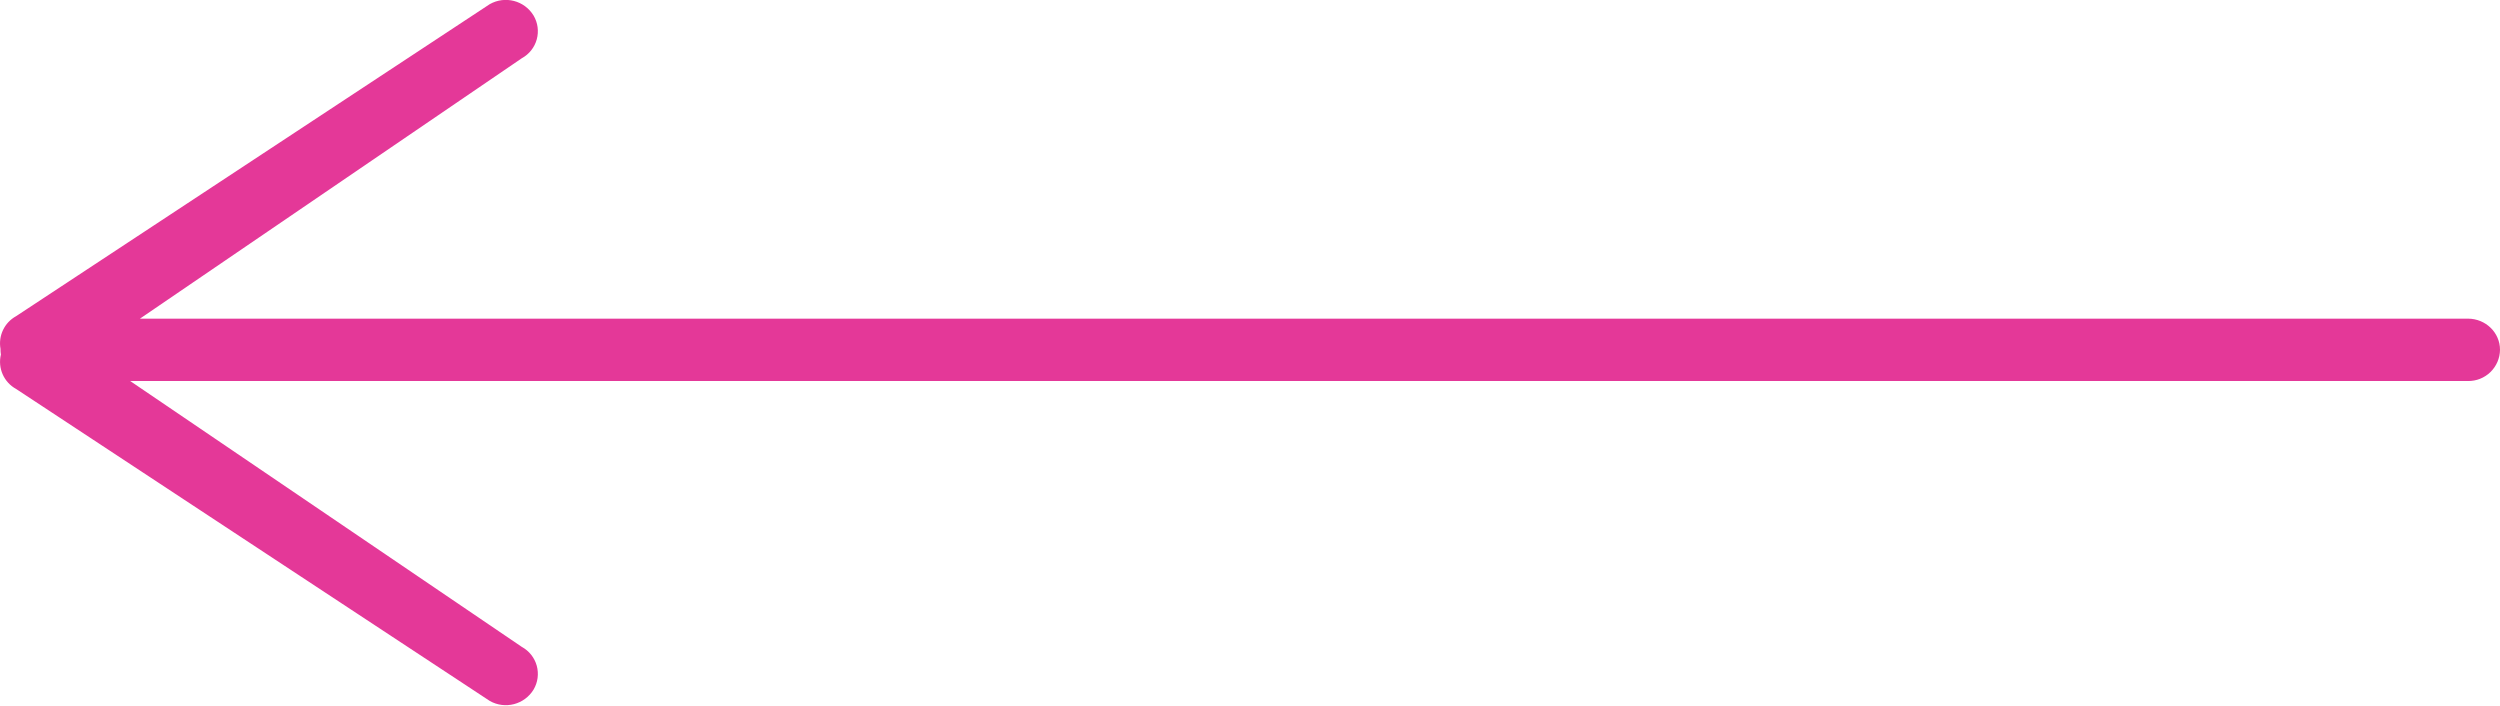
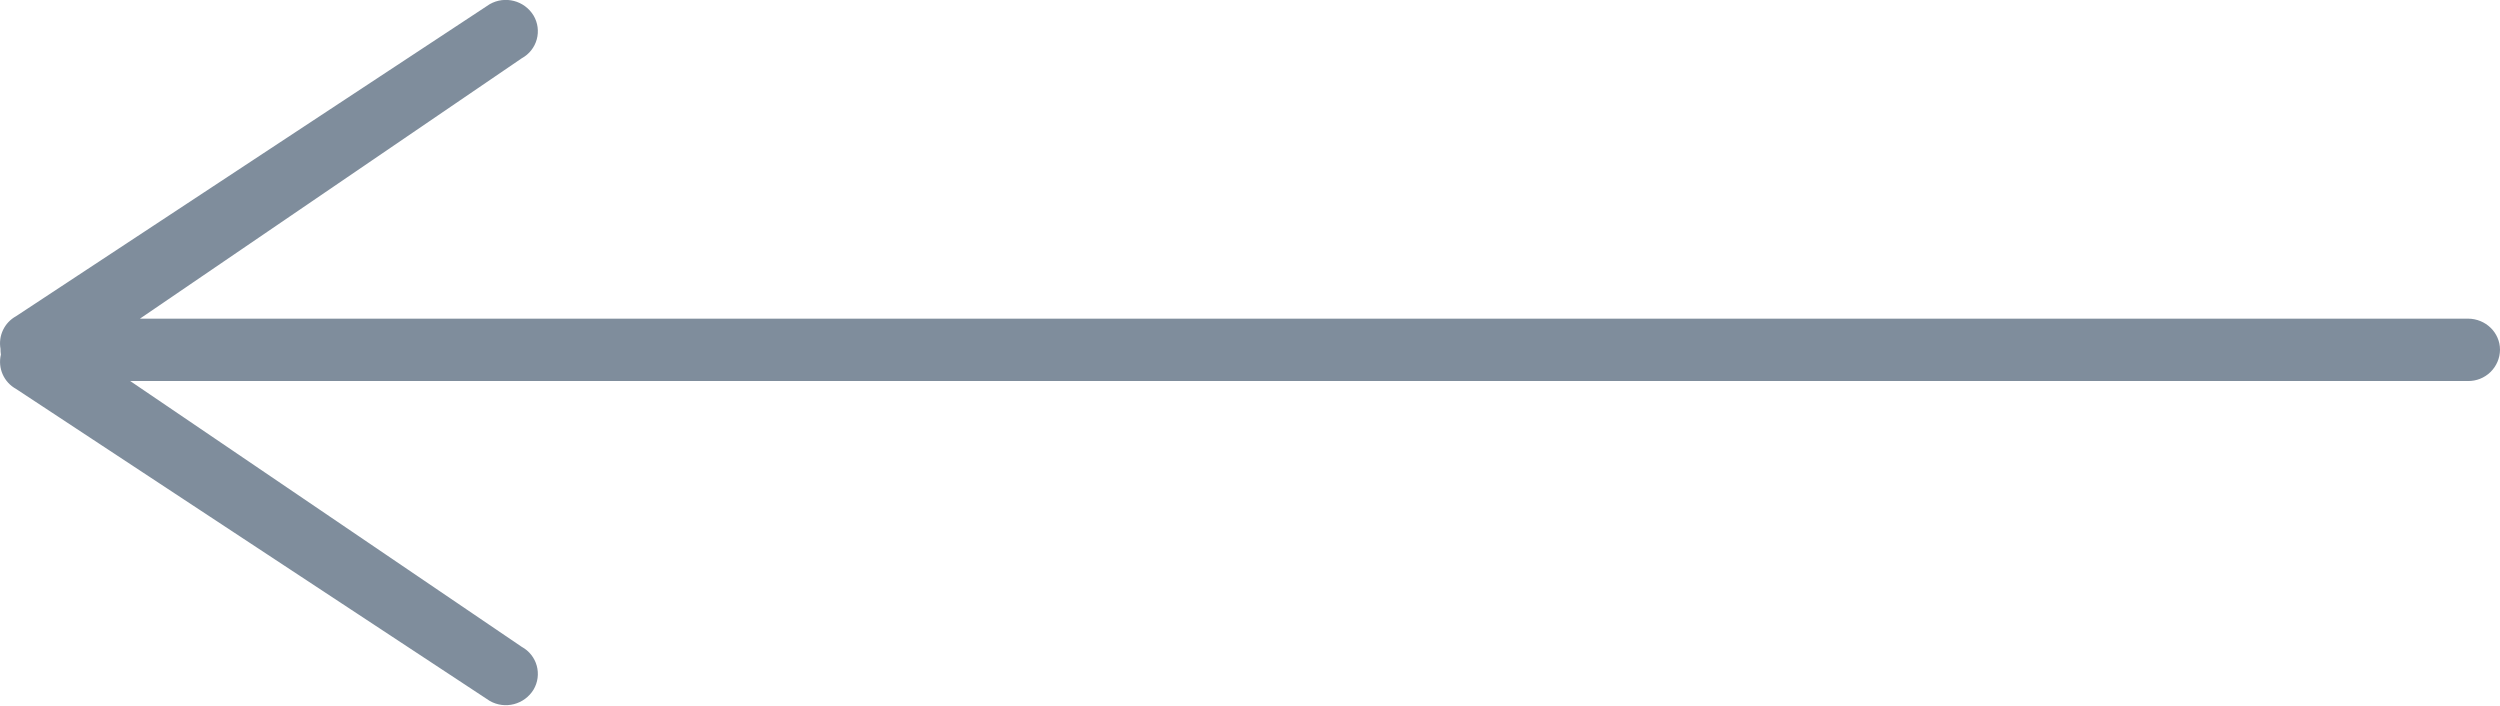
<svg xmlns="http://www.w3.org/2000/svg" width="39" height="11" viewBox="0 0 39 11">
-   <path fill="#e43898" fill-rule="nonzero" d="M2.031 5.944l6.11 4.148a.48.48 0 0 1 .183.665.507.507 0 0 1-.683.178L.25 6.067a.482.482 0 0 1-.236-.535.524.524 0 0 1-.006-.09.483.483 0 0 1 .242-.509L7.64.065a.507.507 0 0 1 .684.178.48.48 0 0 1-.183.665L2.183 4.971H38.5c.276 0 .5.217.5.486a.493.493 0 0 1-.5.487H2.031z" />
+   <path fill="#7F8D9C" fill-rule="nonzero" d="M2.031 5.944l6.11 4.148a.48.48 0 0 1 .183.665.507.507 0 0 1-.683.178L.25 6.067a.482.482 0 0 1-.236-.535.524.524 0 0 1-.006-.09.483.483 0 0 1 .242-.509L7.64.065a.507.507 0 0 1 .684.178.48.48 0 0 1-.183.665L2.183 4.971H38.5c.276 0 .5.217.5.486a.493.493 0 0 1-.5.487H2.031z" />
</svg>
